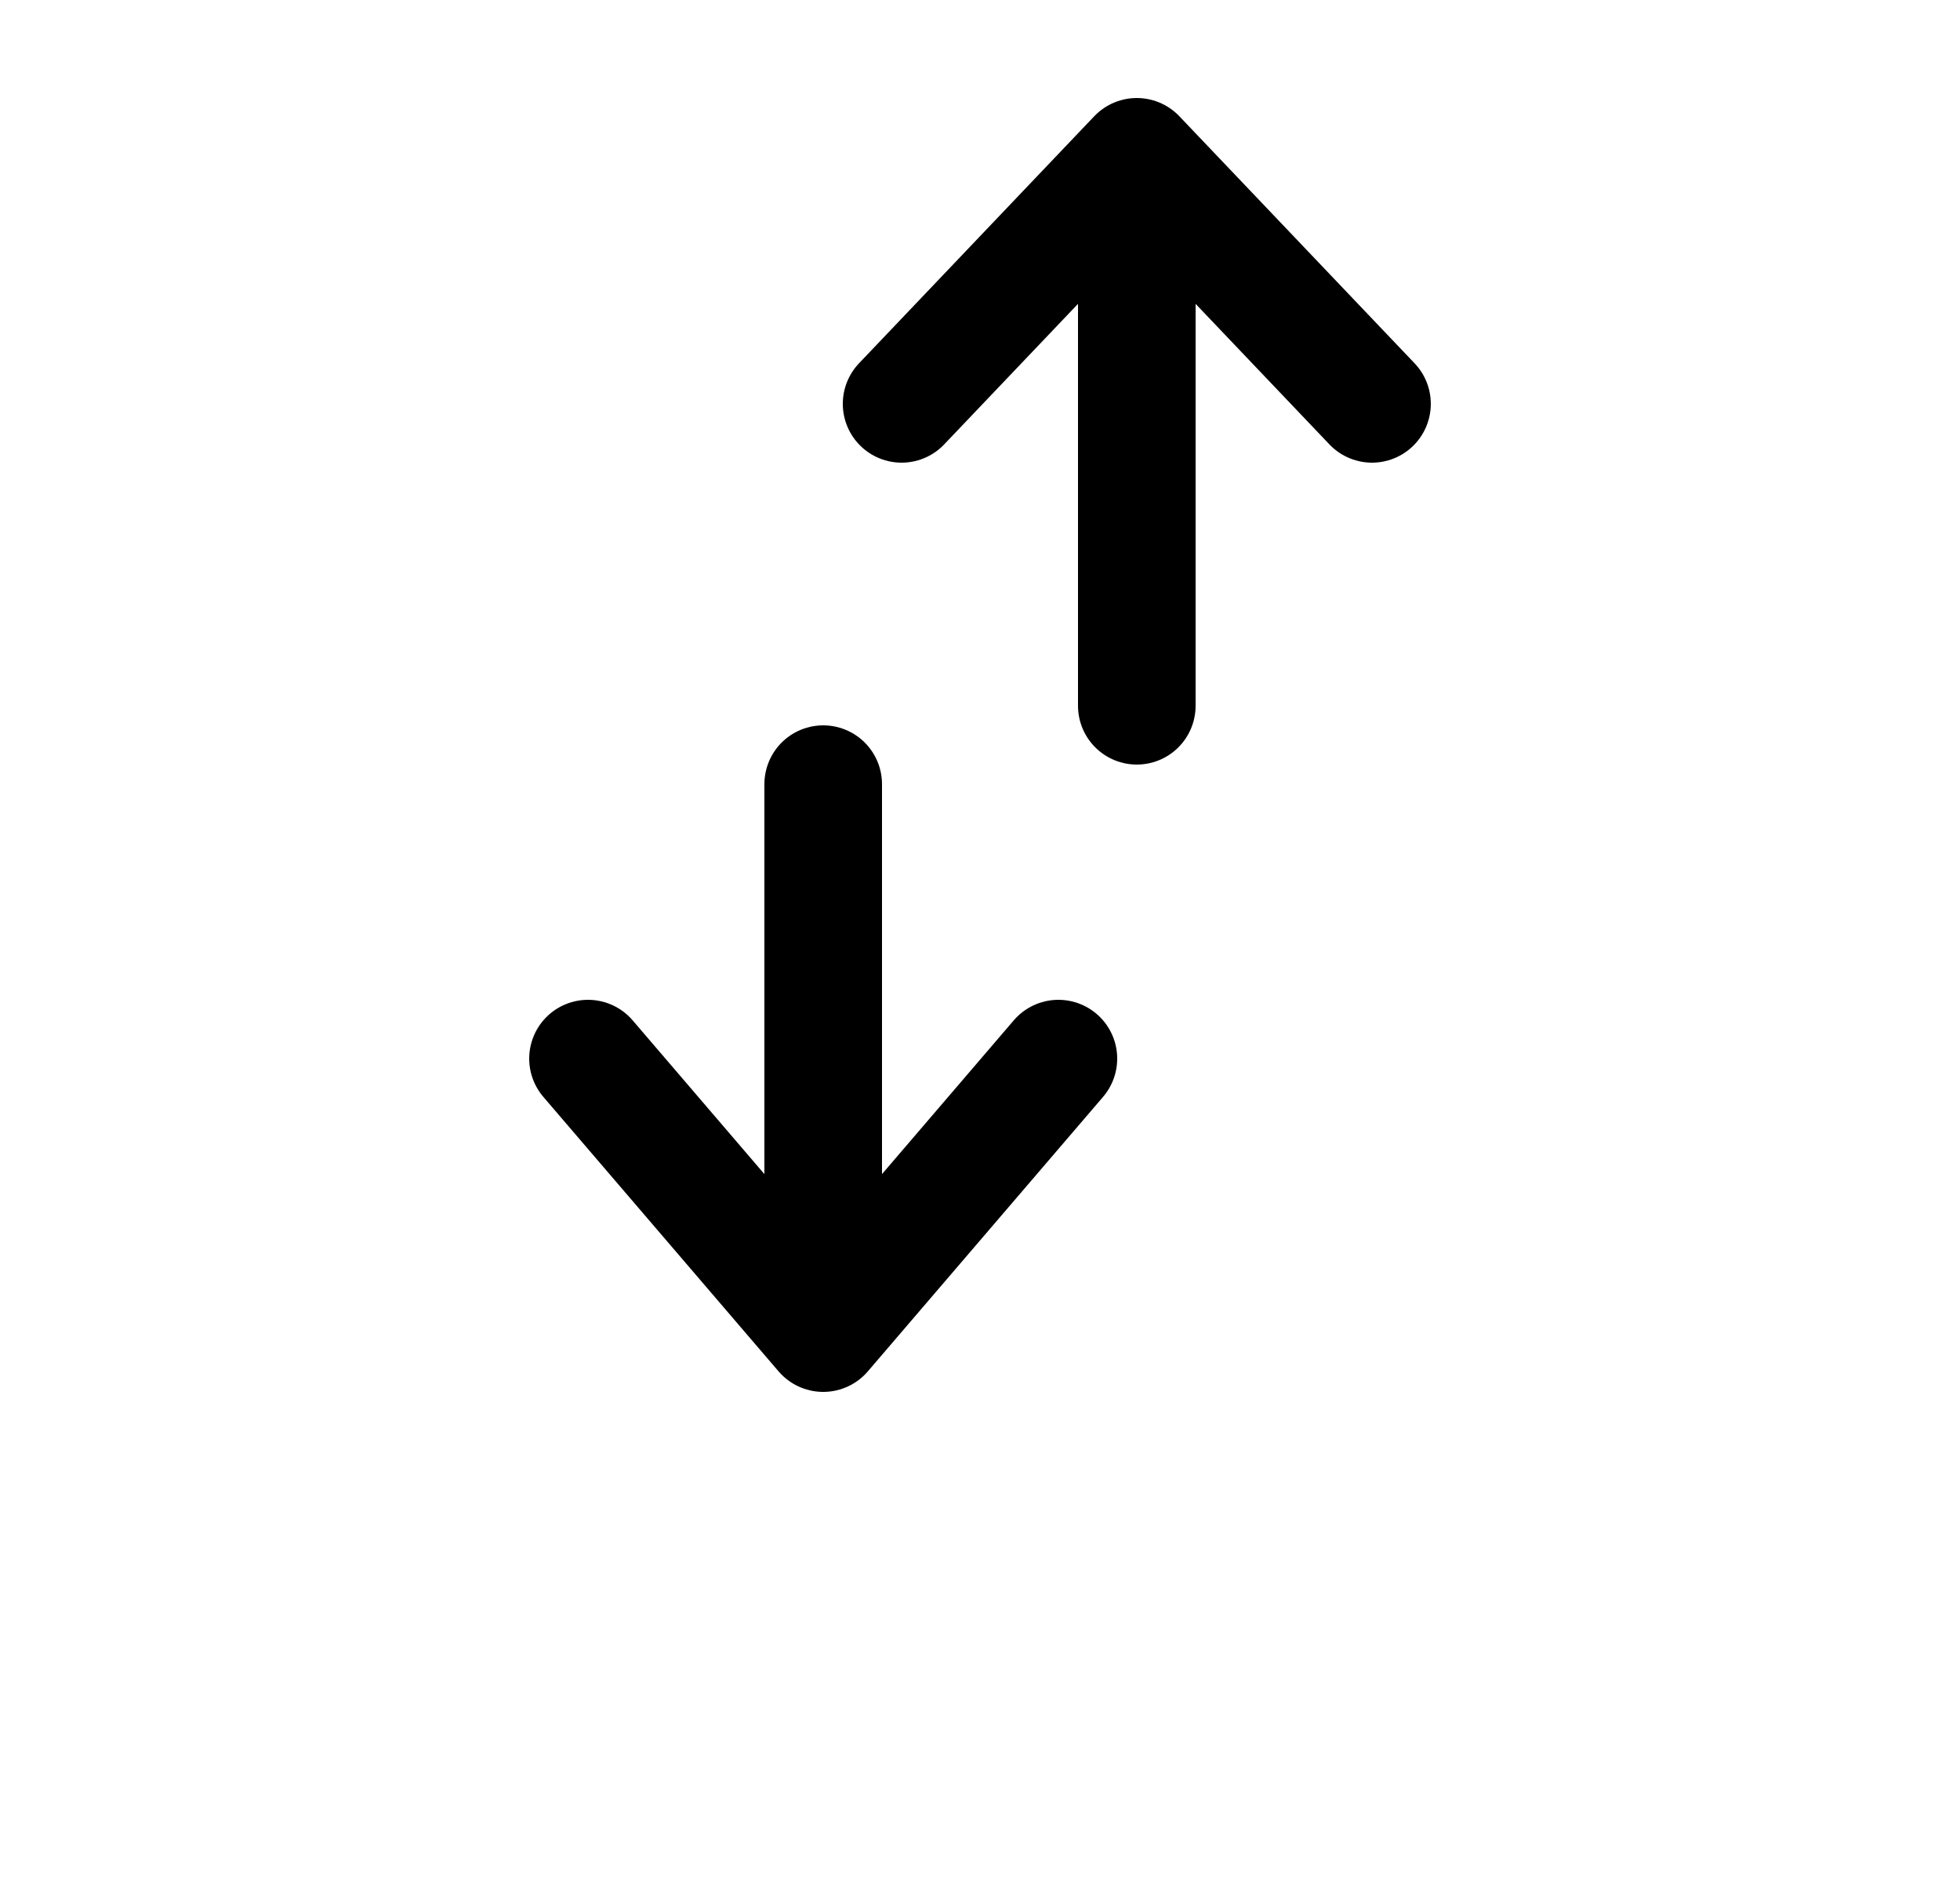
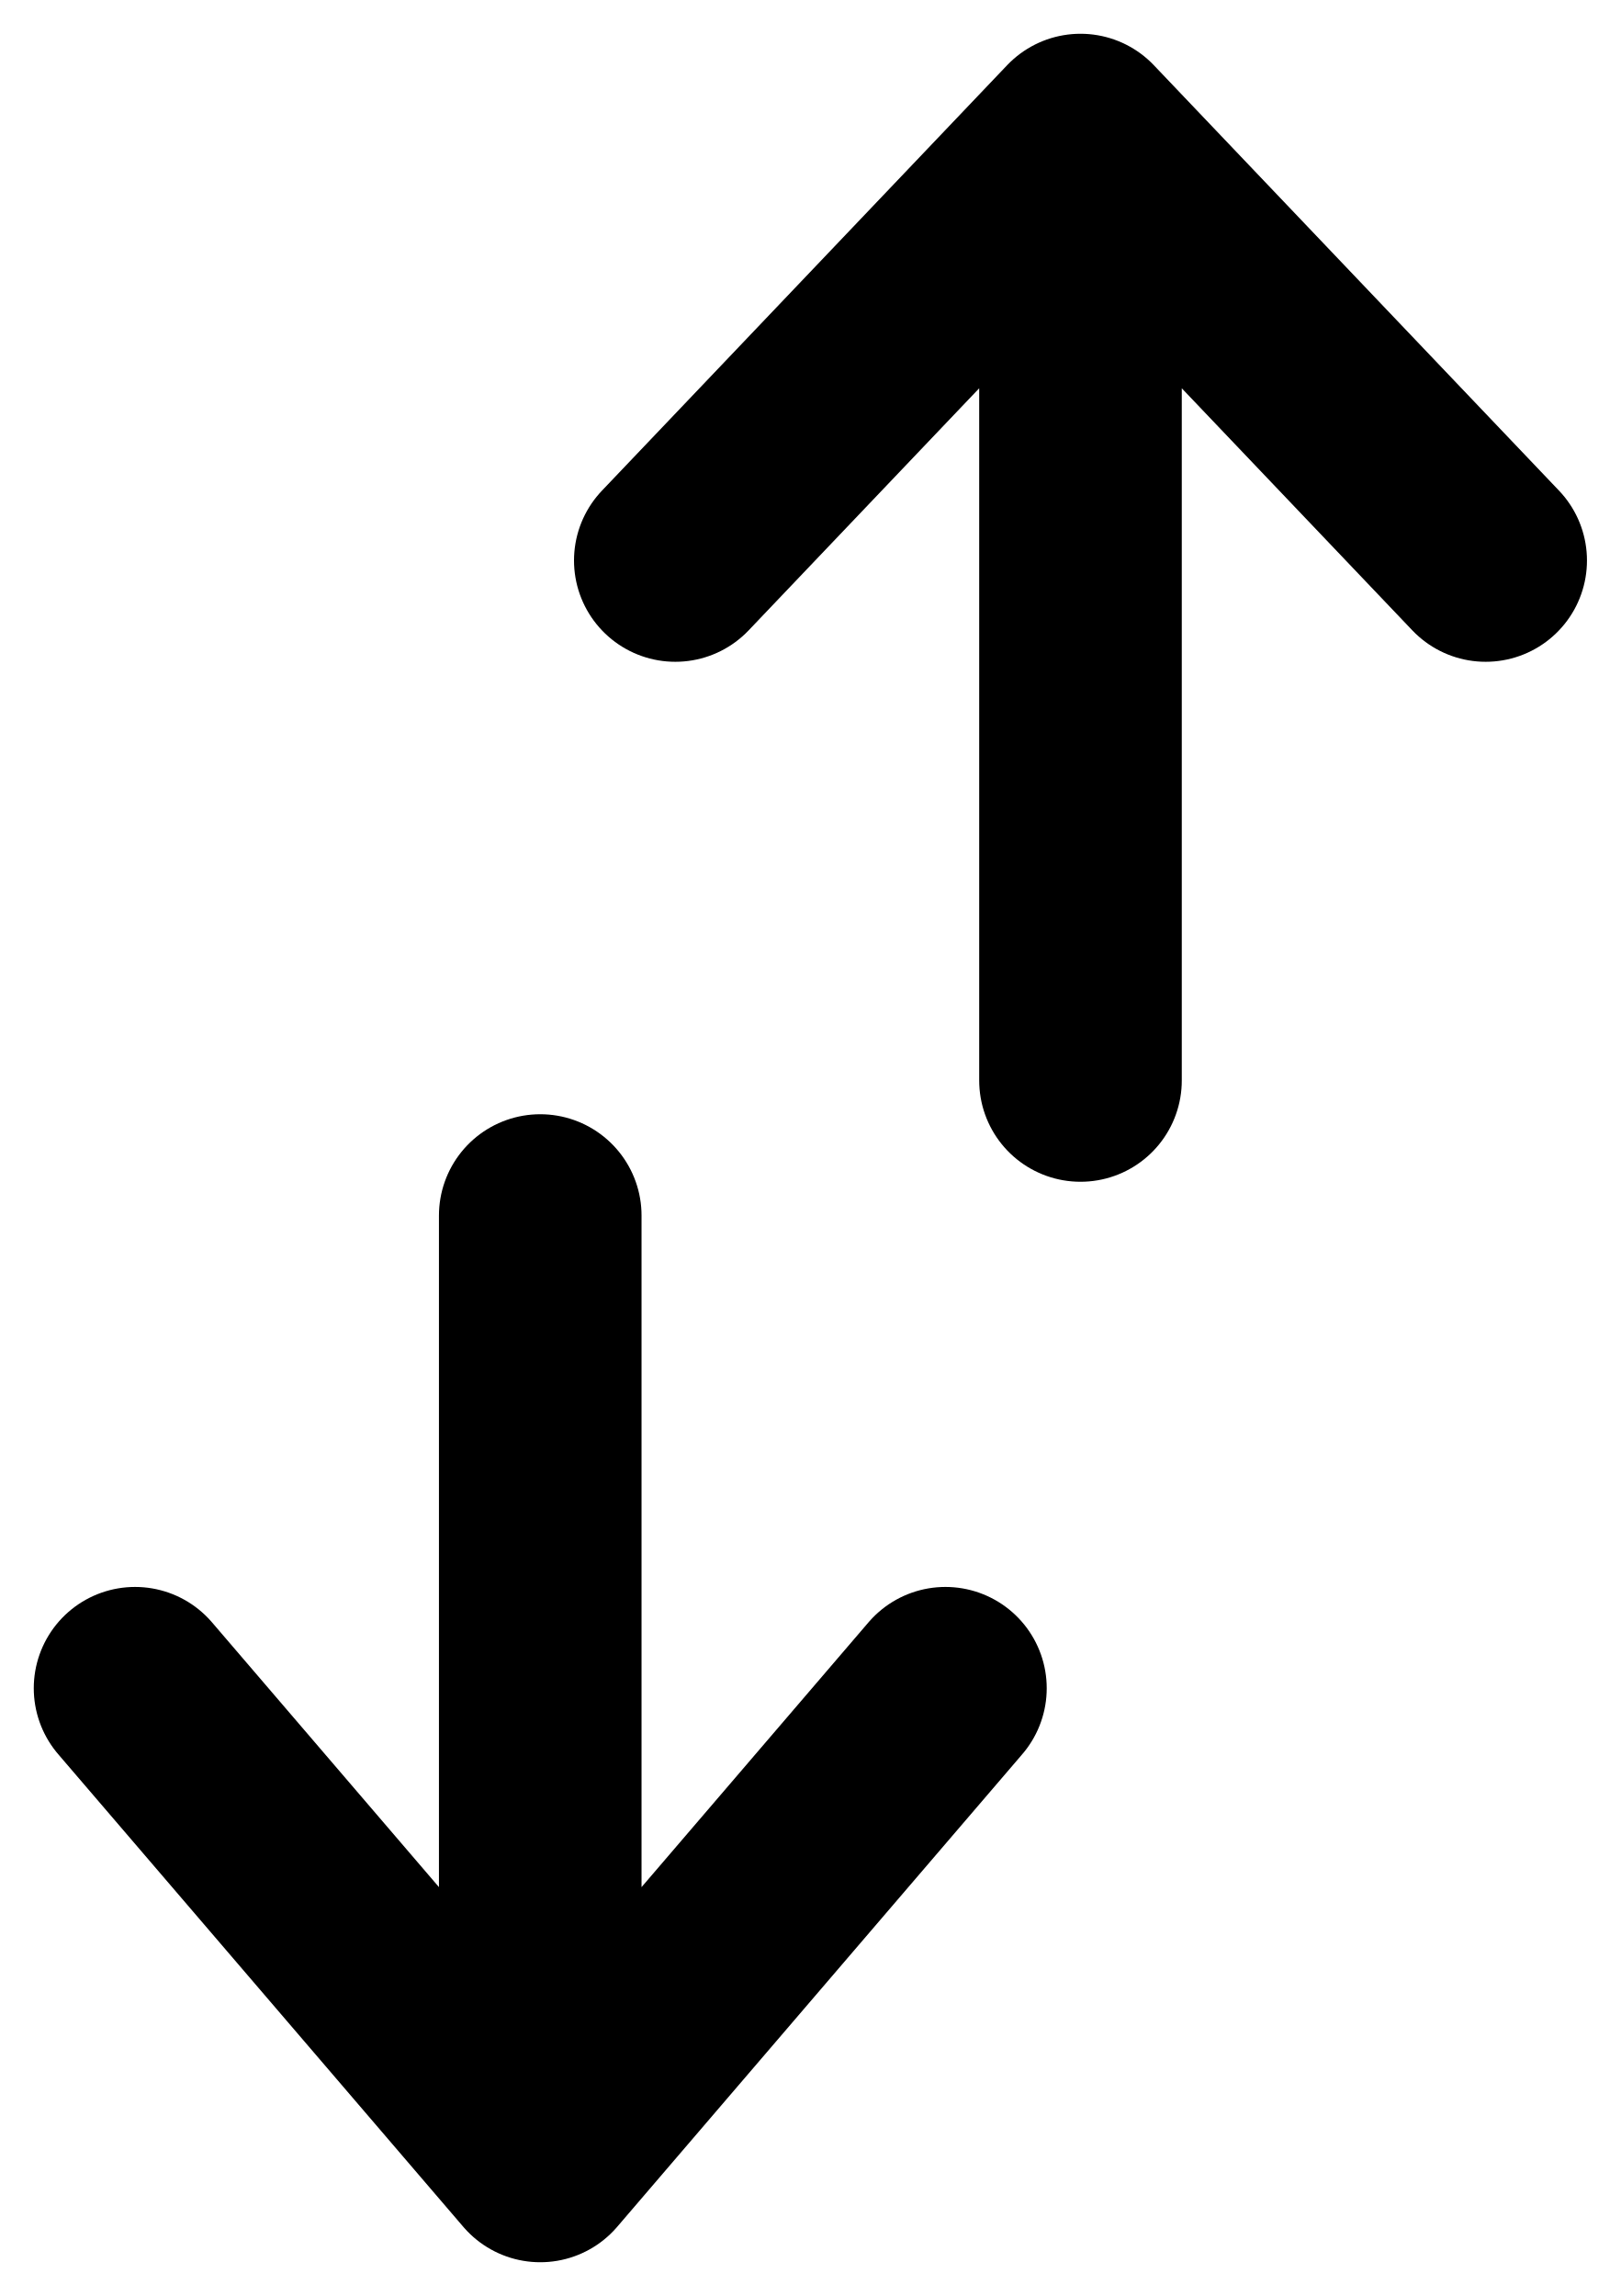
- <svg xmlns="http://www.w3.org/2000/svg" width="25" height="24" viewBox="0 0 25 24" fill="none">
-   <path d="M11.5 5.15L14.5 2M14.5 2L17.5 5.15M14.5 2V9" stroke="black" stroke-width="1.5" stroke-linecap="round" stroke-linejoin="round" />
-   <path d="M13.5 13.5L10.5 17M10.5 17L7.5 13.5M10.5 17L10.5 10" stroke="black" stroke-width="1.5" stroke-linecap="round" stroke-linejoin="round" />
+ <svg xmlns="http://www.w3.org/2000/svg" width="12" height="17" viewBox="0 0 12 17" fill="none">
+   <path d="M5 4.15L8 1M8 1L11 4.15M8 1V8" stroke="black" stroke-width="1.5" stroke-linecap="round" stroke-linejoin="round" />
+   <path d="M7 12.5L4 16M4 16L1 12.5M4 16L4 9" stroke="black" stroke-width="1.5" stroke-linecap="round" stroke-linejoin="round" />
</svg>
